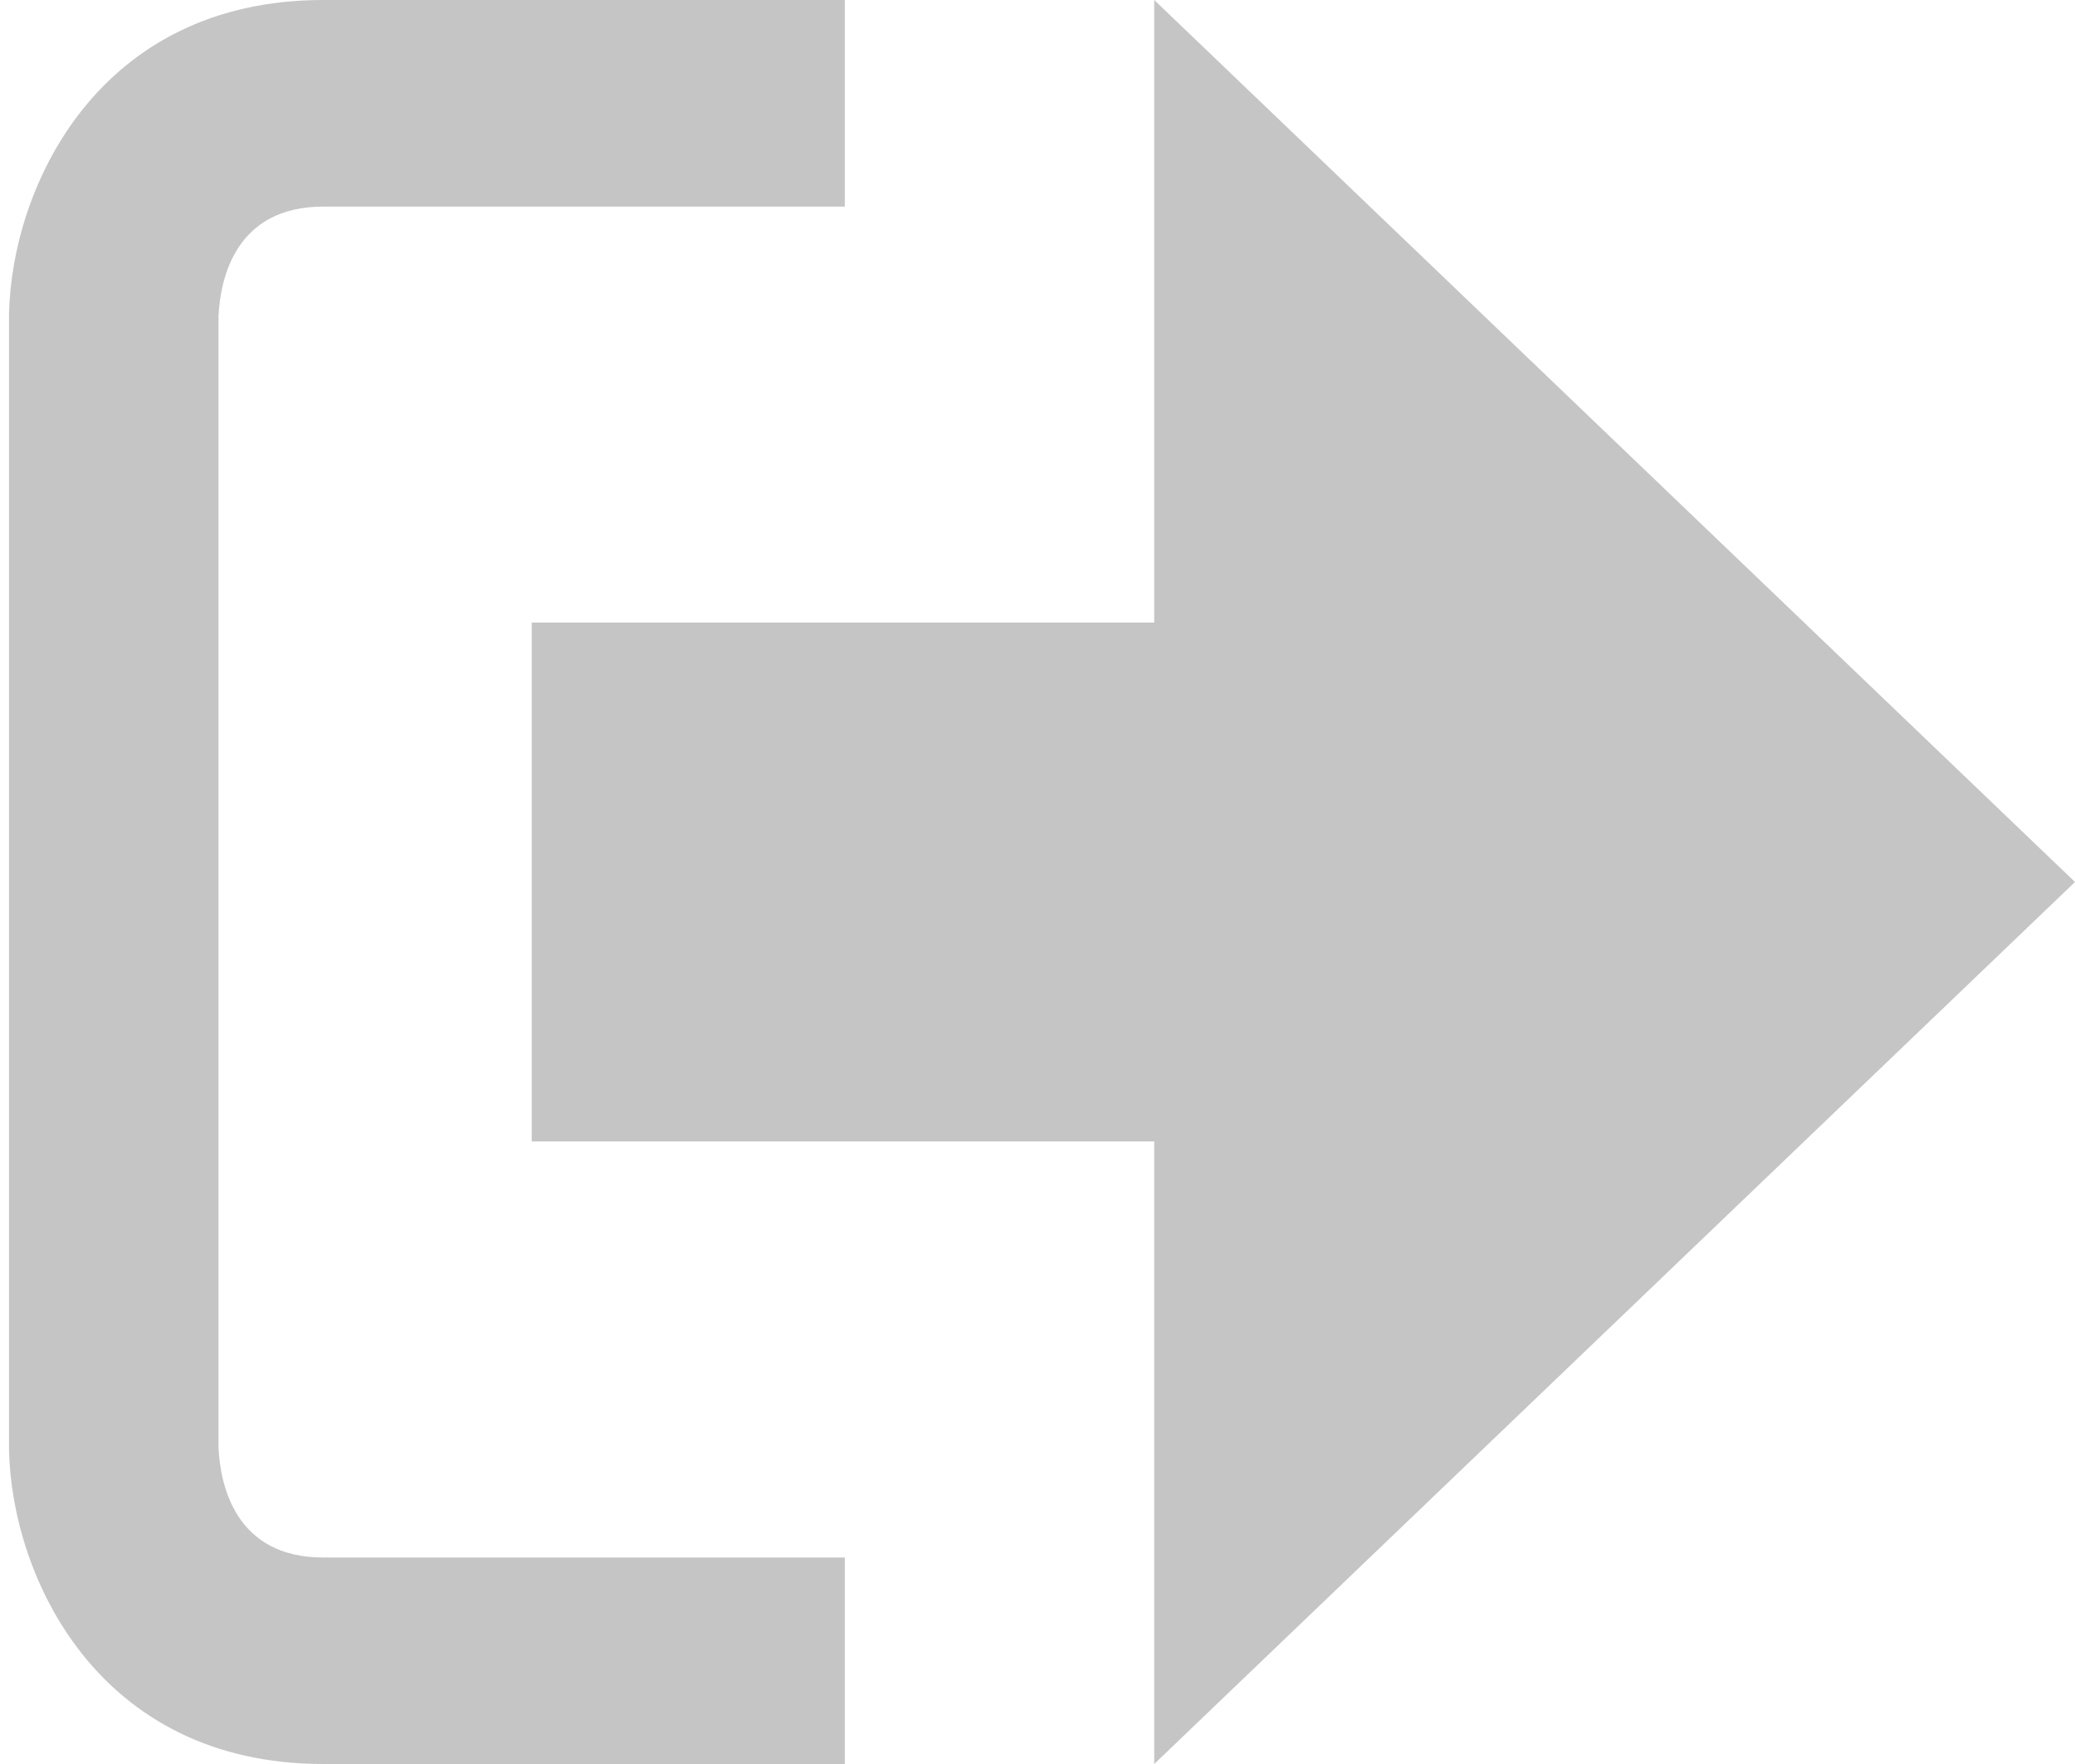
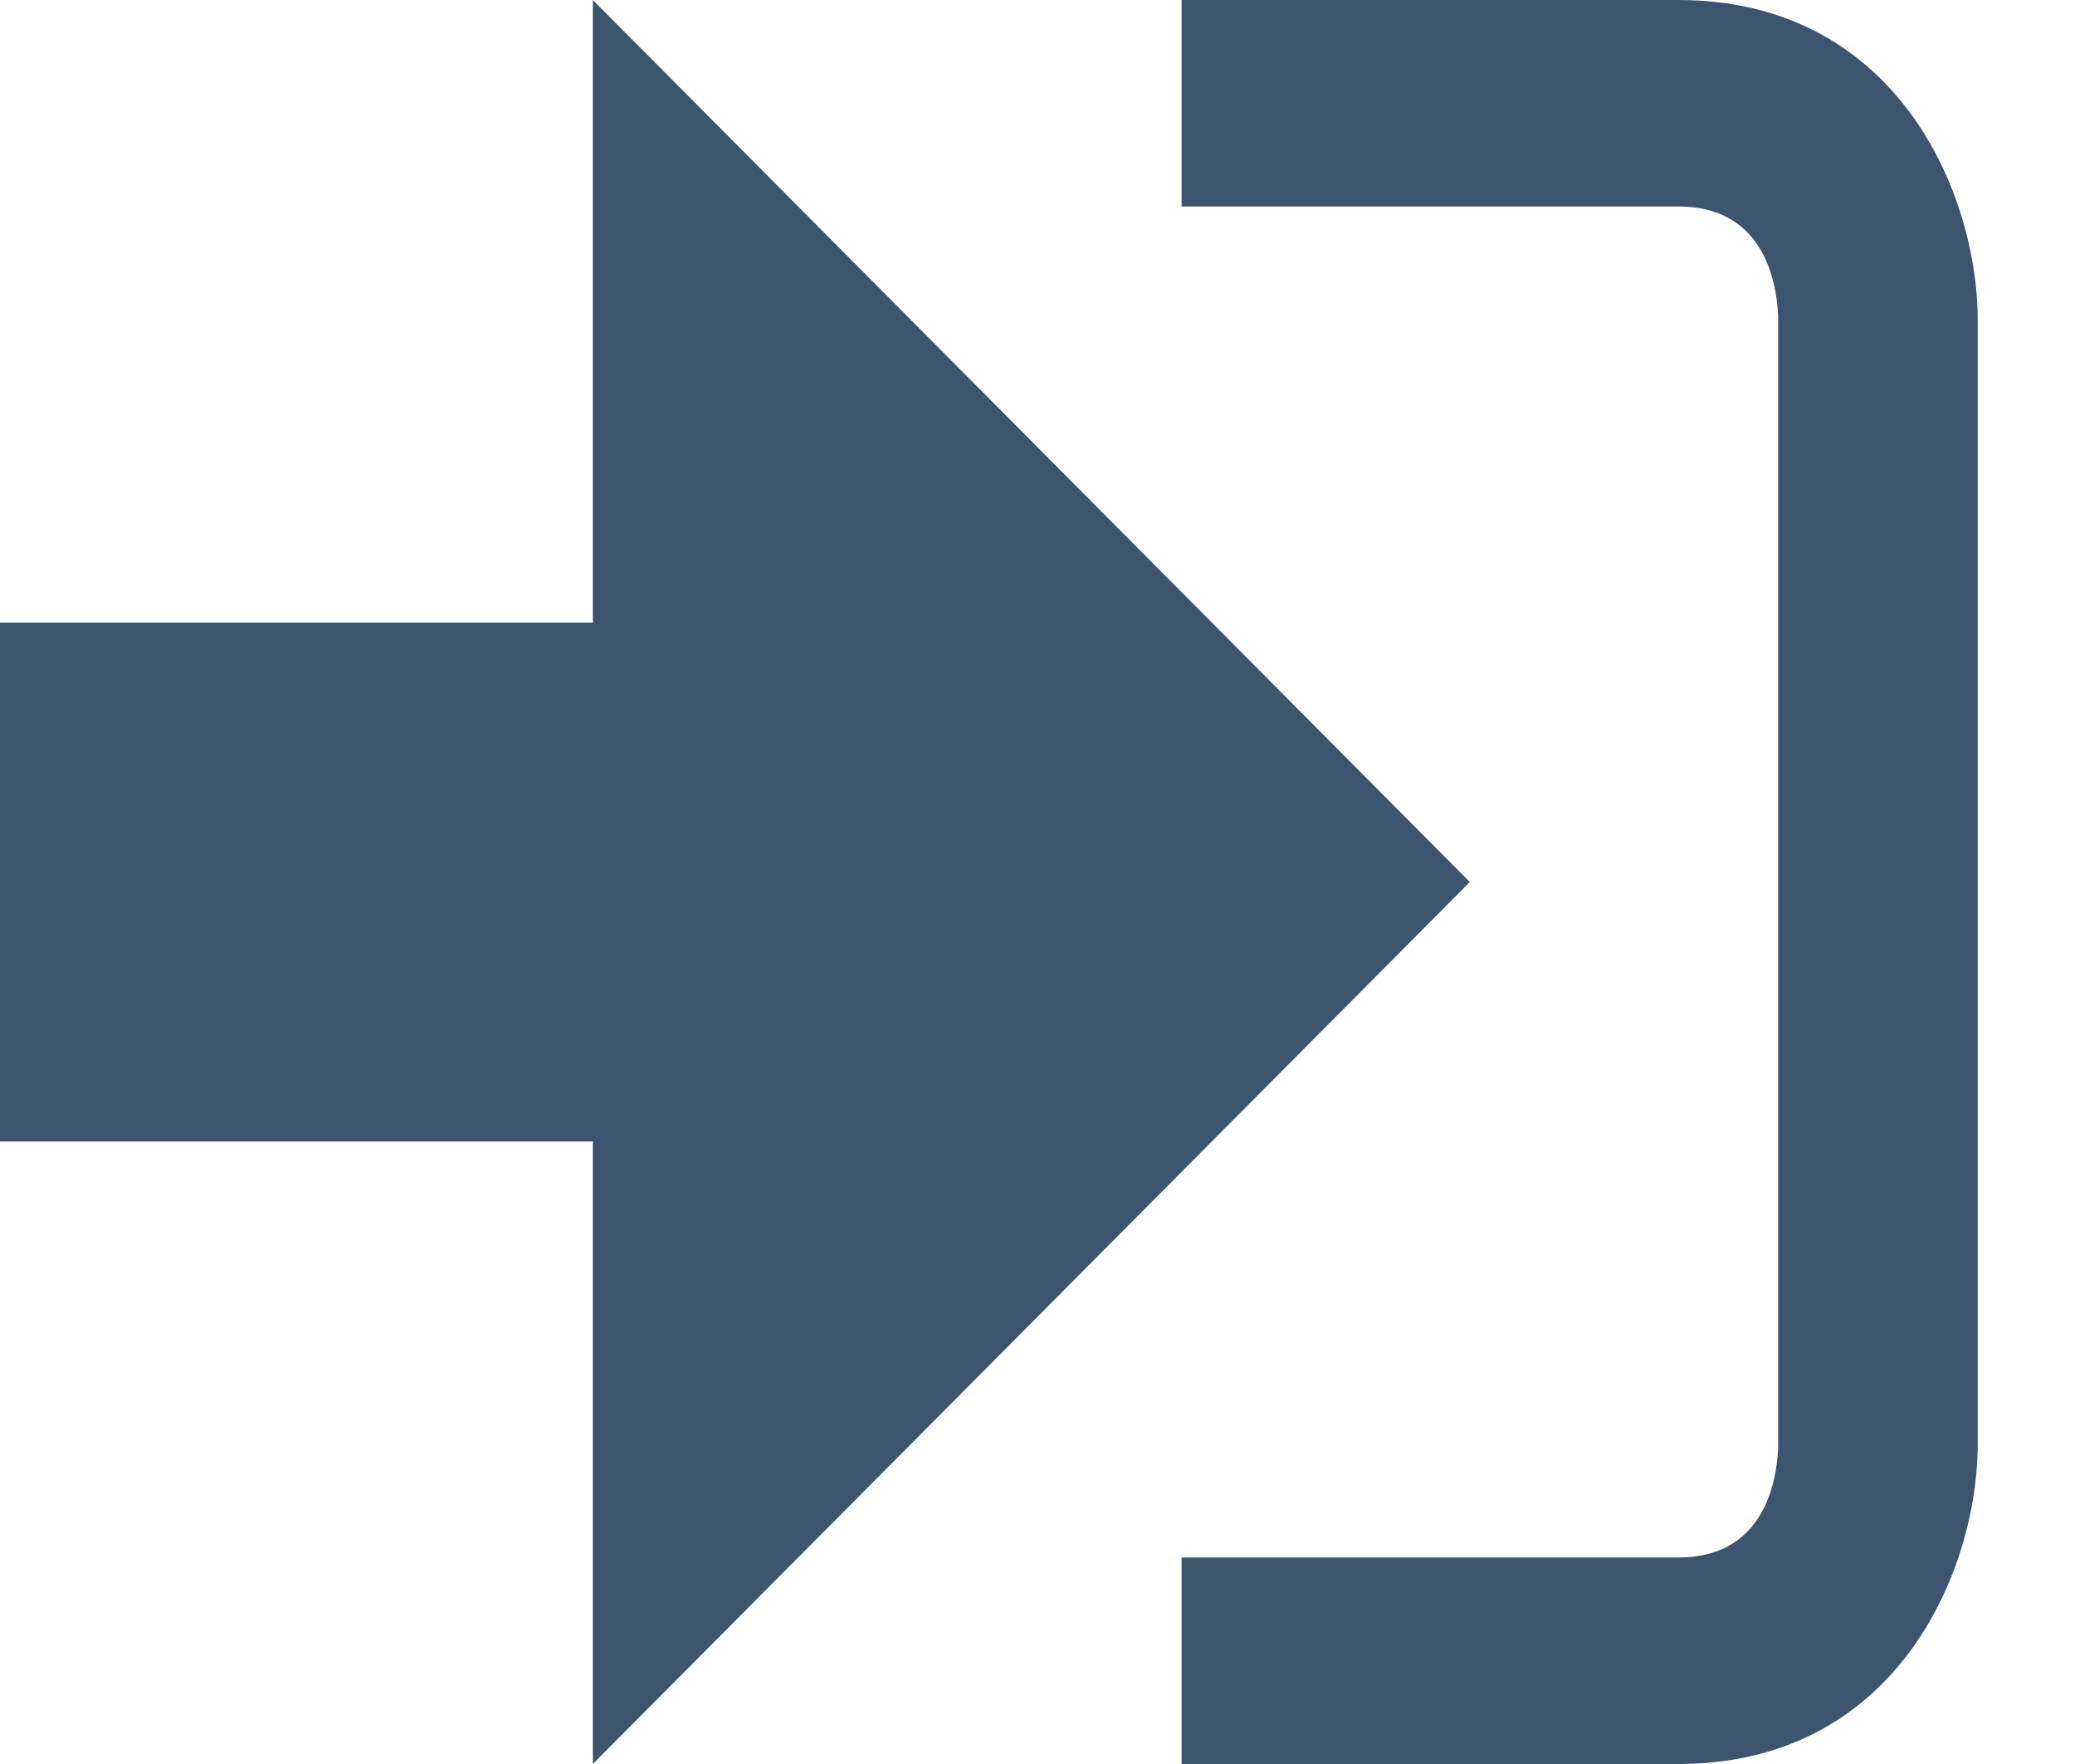
<svg xmlns="http://www.w3.org/2000/svg" width="20" height="17" viewBox="0 0 20 17" fill="none">
-   <path d="M20 8.5L11.125 0V6H5.125V11H11.125V17L20 8.5Z" fill="#C5C5C5" />
-   <path d="M2.106 13.952V3.048C2.124 2.672 2.277 1.991 3.116 1.991H8.143V0H3.116C0.938 0 0.112 1.81 0.087 3.027V13.973C0.112 15.189 0.938 17 3.116 17H8.143V15.01H3.116C2.277 15.01 2.124 14.327 2.106 13.952Z" fill="#C5C5C5" />
+   <path d="M14.167 8.5L5.714 0V6H0V11H5.714V17L14.167 8.5Z" fill="#3D546F" />
+   <path d="M16.177 15.01H11.389V17H16.177C18.251 17 19.038 15.19 19.062 13.974V3.028C19.038 1.811 18.251 0 16.177 0H11.389V1.99H16.177C16.976 1.99 17.122 2.671 17.139 3.047V13.951C17.123 14.327 16.976 15.01 16.177 15.01Z" fill="#3D546F" />
</svg>
